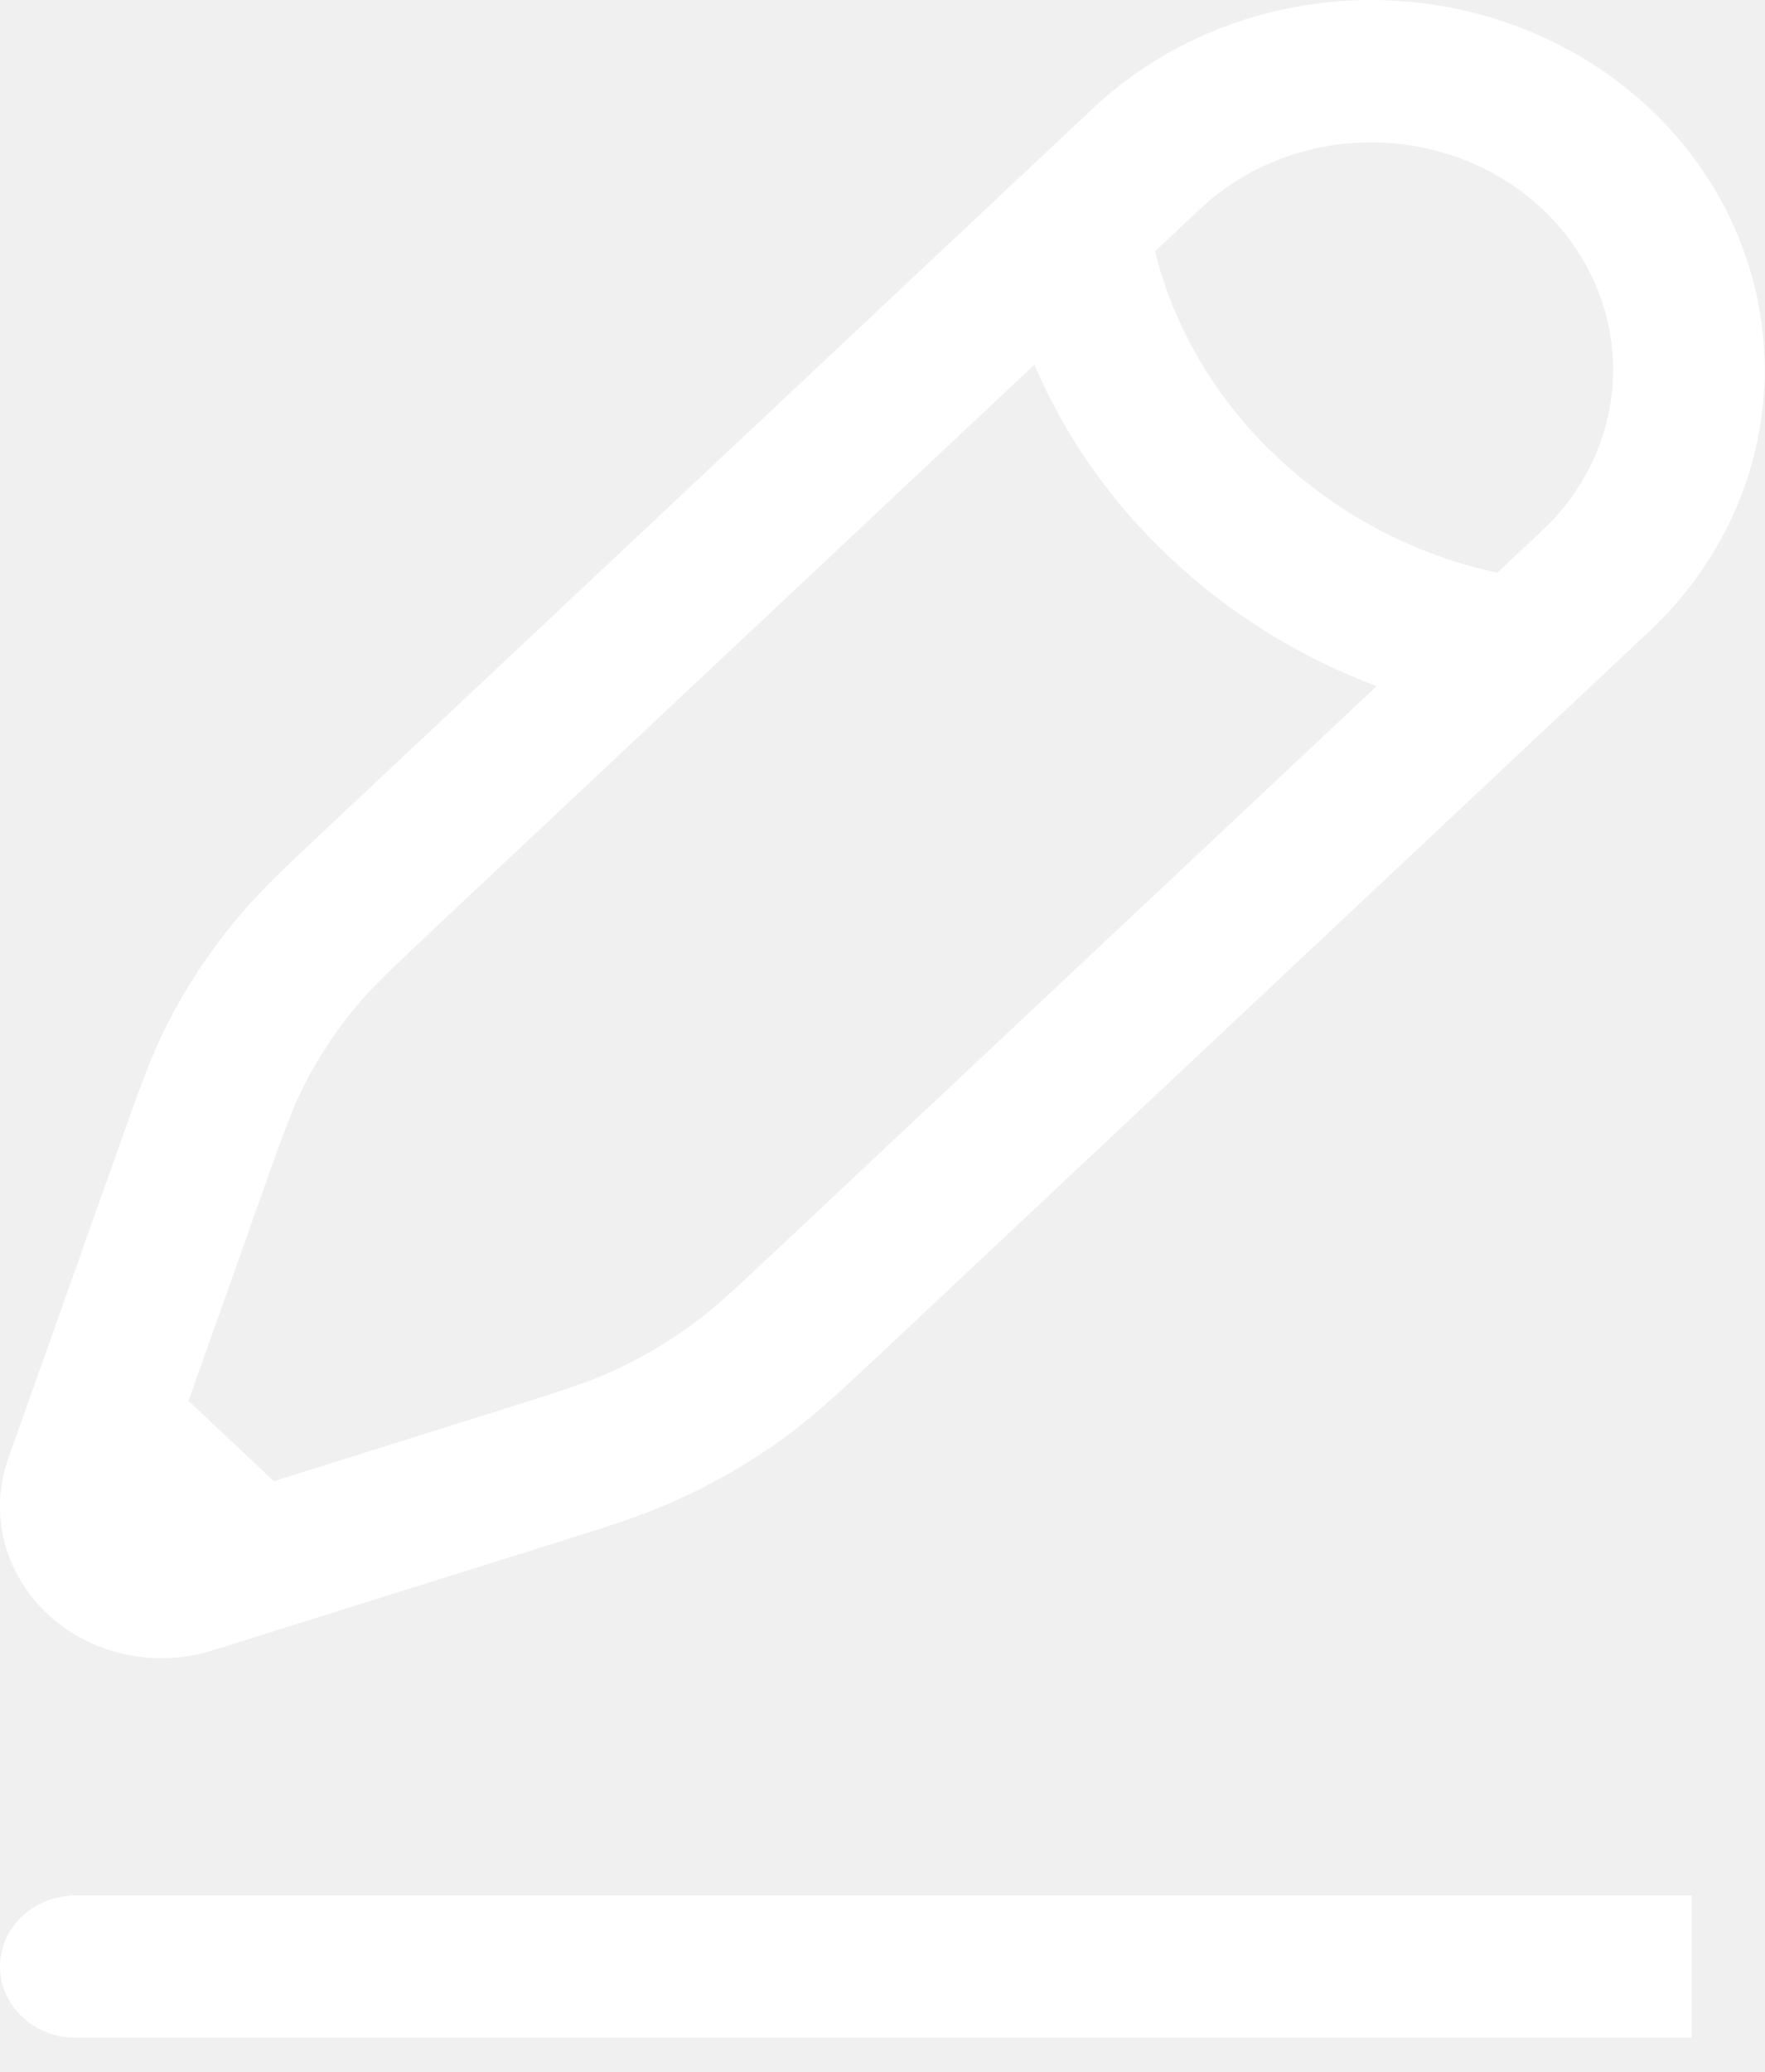
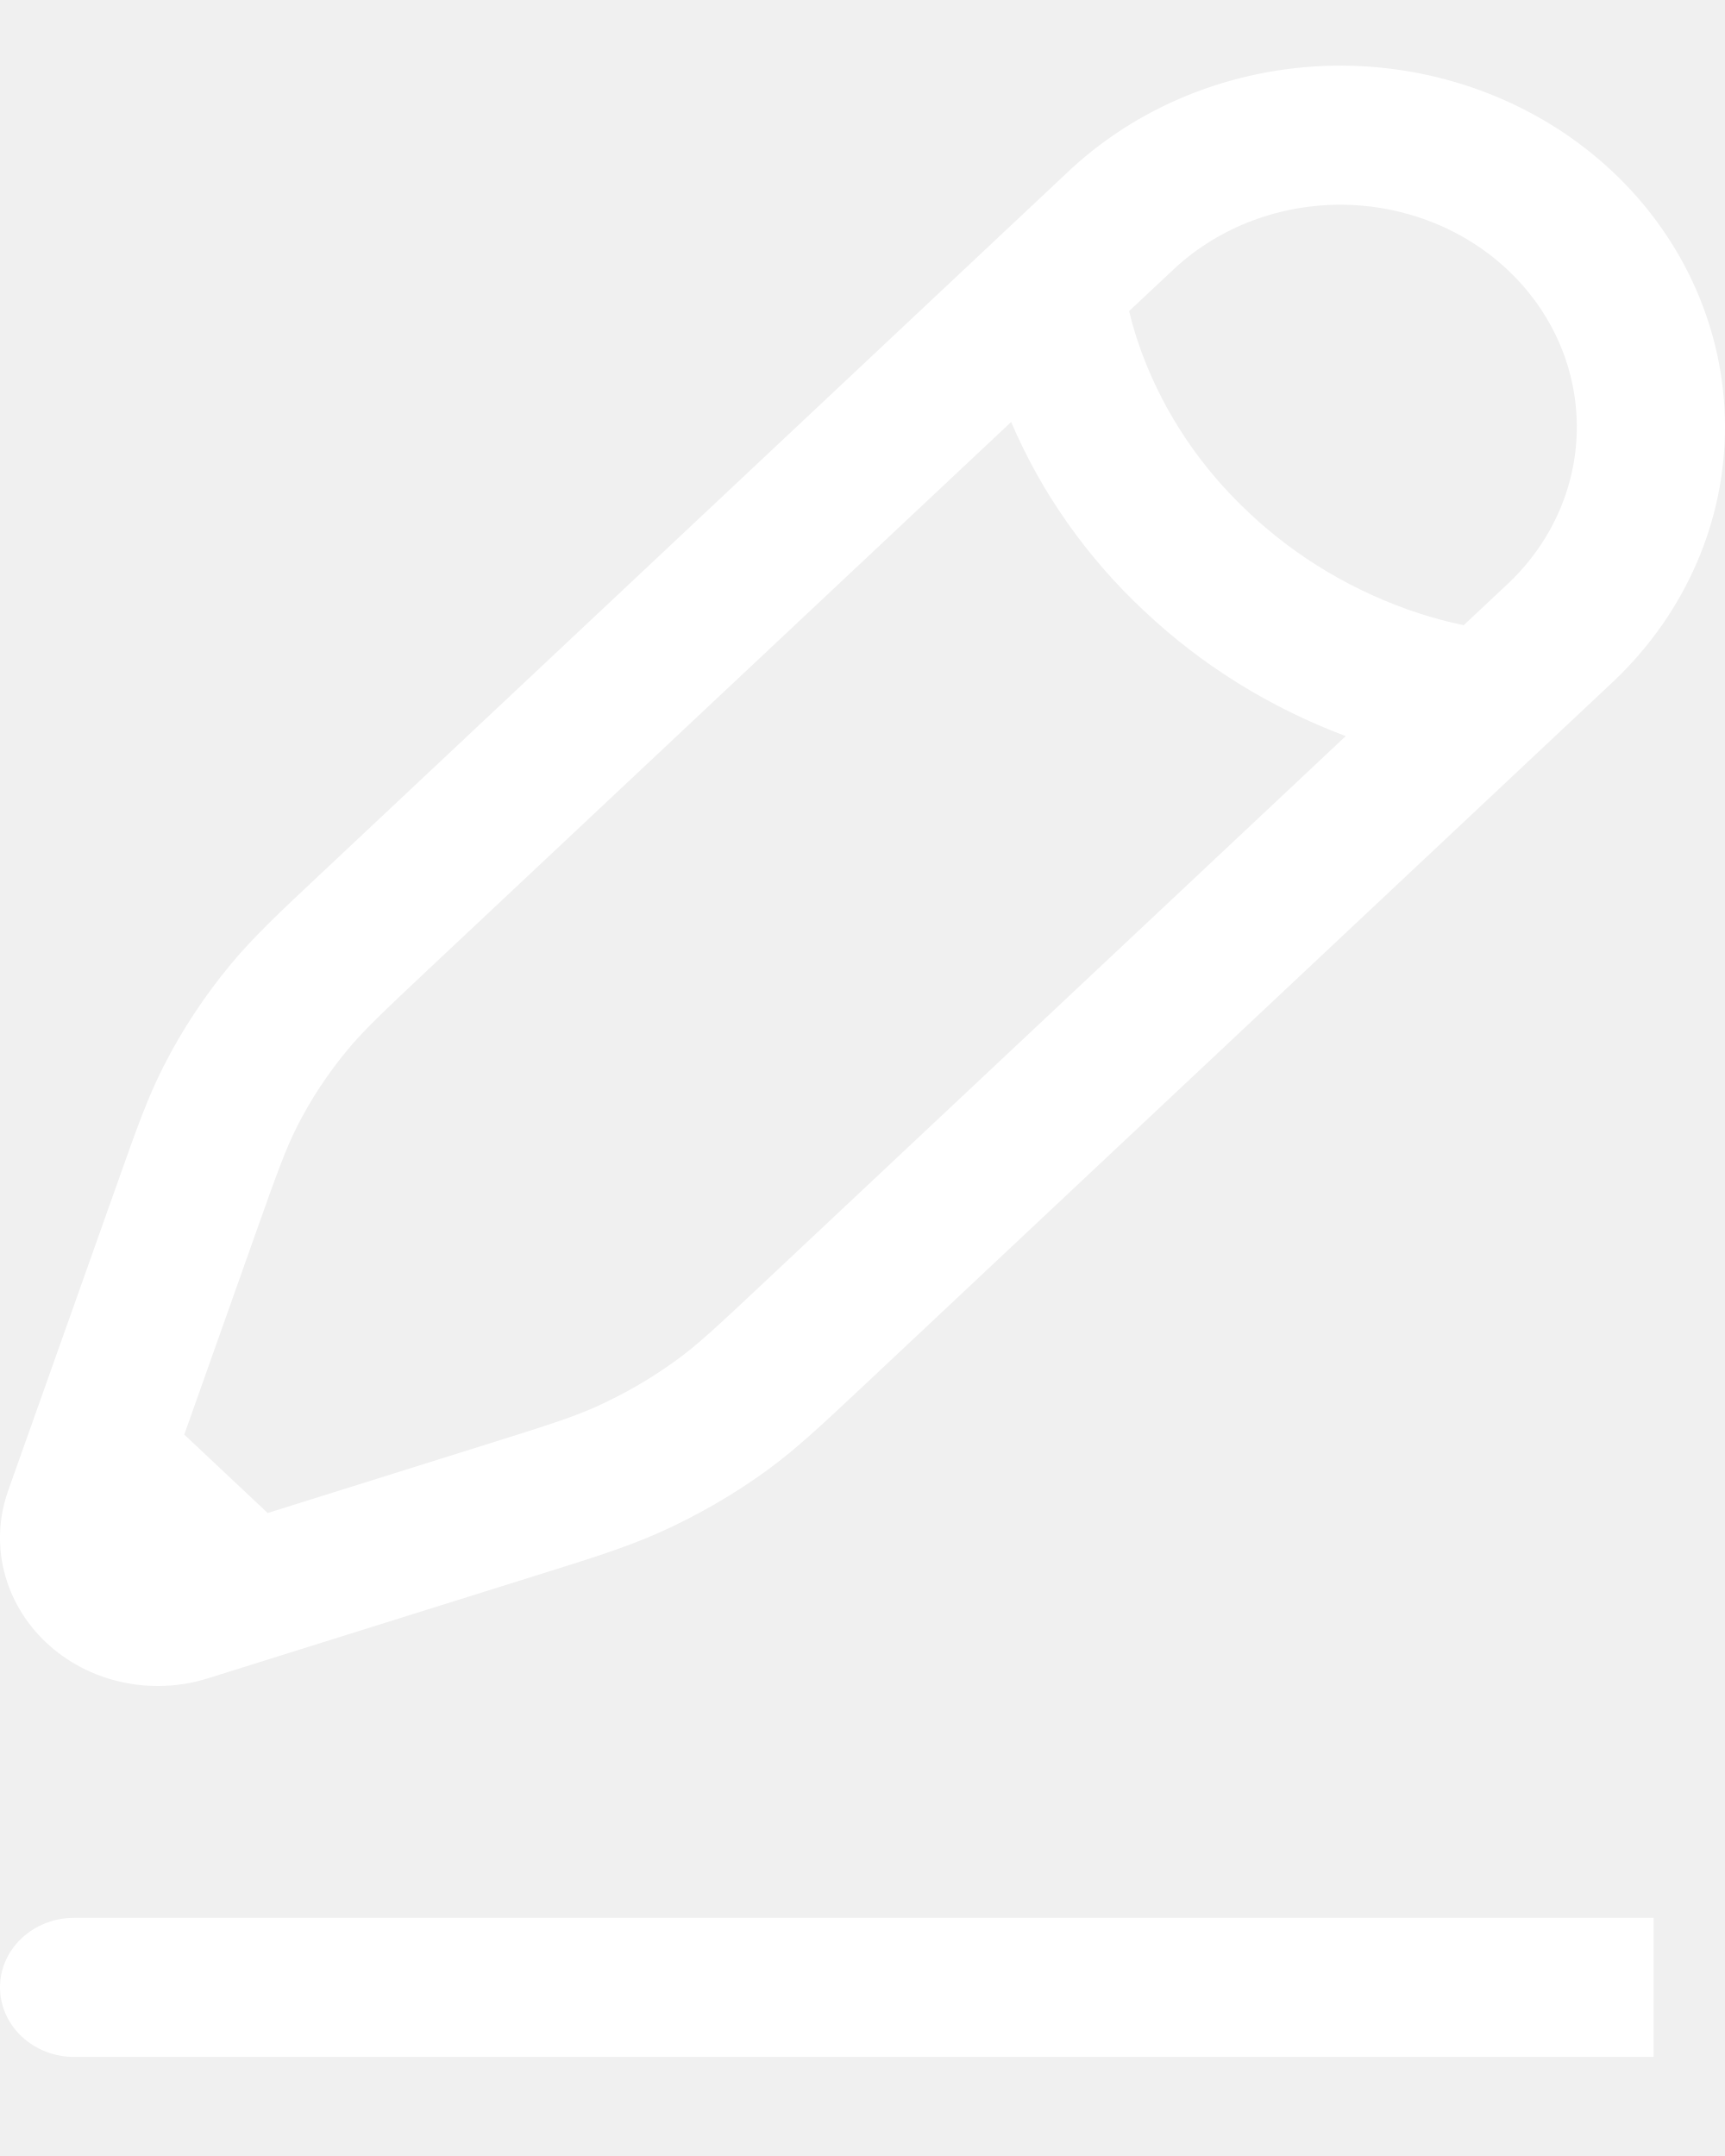
- <svg xmlns="http://www.w3.org/2000/svg" width="23" height="27" viewBox="0 0 23 27" fill="none">
+ <svg xmlns="http://www.w3.org/2000/svg" width="20" height="25" viewBox="0 0 23 27" fill="none">
  <path fill-rule="evenodd" clip-rule="evenodd" d="M14.282 1.377C15.247 0.488 16.547 -0.006 17.898 6.26334e-05C19.249 0.007 20.543 0.514 21.498 1.411C22.454 2.309 22.993 3.525 23 4.794C23.007 6.064 22.48 7.284 21.534 8.191L11.538 17.582C10.974 18.111 10.63 18.435 10.248 18.716C9.796 19.047 9.307 19.33 8.789 19.562C8.35 19.758 7.888 19.903 7.132 20.139L3.615 21.241L2.77 21.506C2.399 21.622 2.001 21.639 1.621 21.555C1.24 21.471 0.892 21.288 0.616 21.029C0.34 20.769 0.146 20.442 0.056 20.085C-0.034 19.727 -0.015 19.354 0.108 19.005L1.563 14.907C1.814 14.197 1.968 13.763 2.178 13.35C2.424 12.864 2.727 12.405 3.079 11.981C3.378 11.621 3.722 11.297 4.285 10.769L14.282 1.377ZM3.568 19.3L2.457 18.255L3.415 15.553C3.694 14.766 3.81 14.446 3.96 14.149C4.144 13.784 4.372 13.44 4.635 13.123C4.851 12.863 5.104 12.623 5.728 12.036L13.482 4.752C13.885 5.697 14.489 6.556 15.258 7.274C16.023 7.996 16.936 8.563 17.943 8.941L10.189 16.225C9.563 16.813 9.309 17.05 9.033 17.252C8.694 17.5 8.328 17.713 7.94 17.887C7.624 18.028 7.282 18.137 6.445 18.399L3.569 19.301L3.568 19.3ZM19.516 7.462C19.313 7.42 19.113 7.367 18.917 7.303C18.064 7.023 17.29 6.564 16.653 5.962C16.012 5.364 15.524 4.637 15.226 3.835C15.157 3.651 15.1 3.463 15.055 3.273L15.678 2.689C16.272 2.148 17.069 1.849 17.897 1.855C18.724 1.862 19.516 2.173 20.101 2.723C20.686 3.273 21.018 4.017 21.024 4.794C21.031 5.571 20.713 6.32 20.137 6.879L19.516 7.462ZM0 25.626C0 25.38 0.104 25.144 0.29 24.97C0.475 24.797 0.726 24.699 0.988 24.699H22.048V26.554H0.988C0.726 26.554 0.475 26.456 0.29 26.282C0.104 26.108 0 25.872 0 25.626Z" fill="white" />
</svg>
